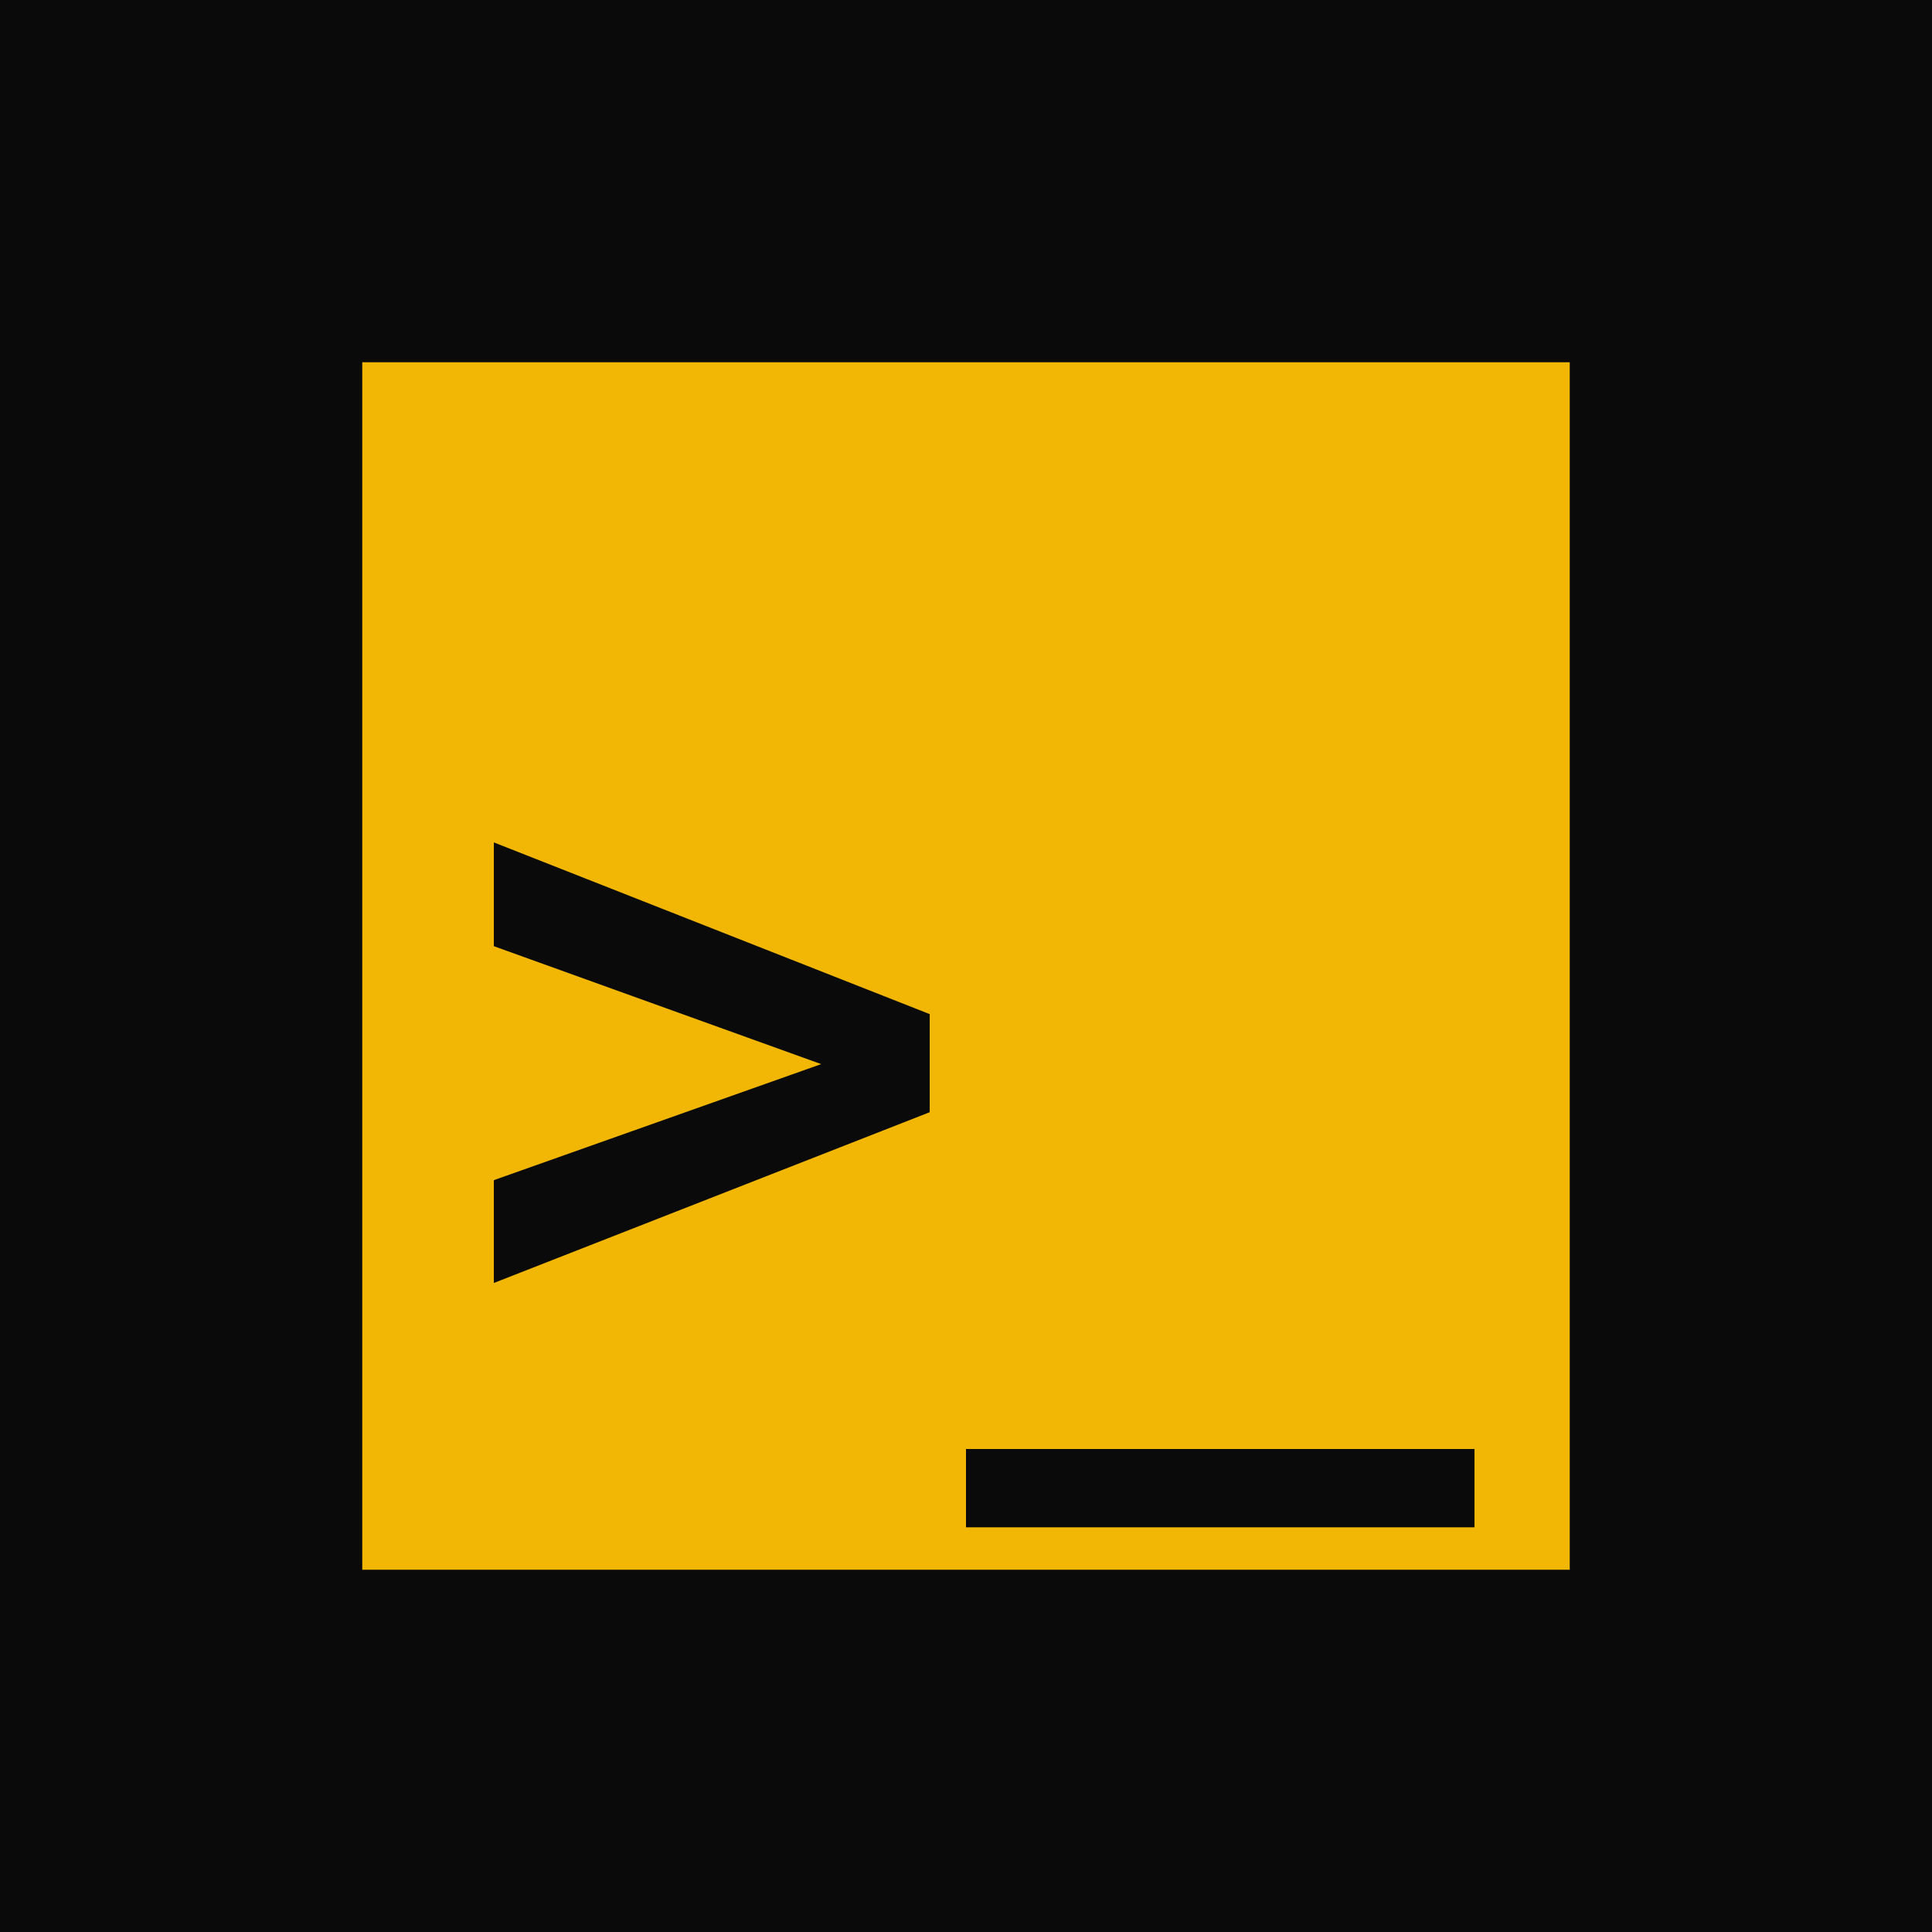
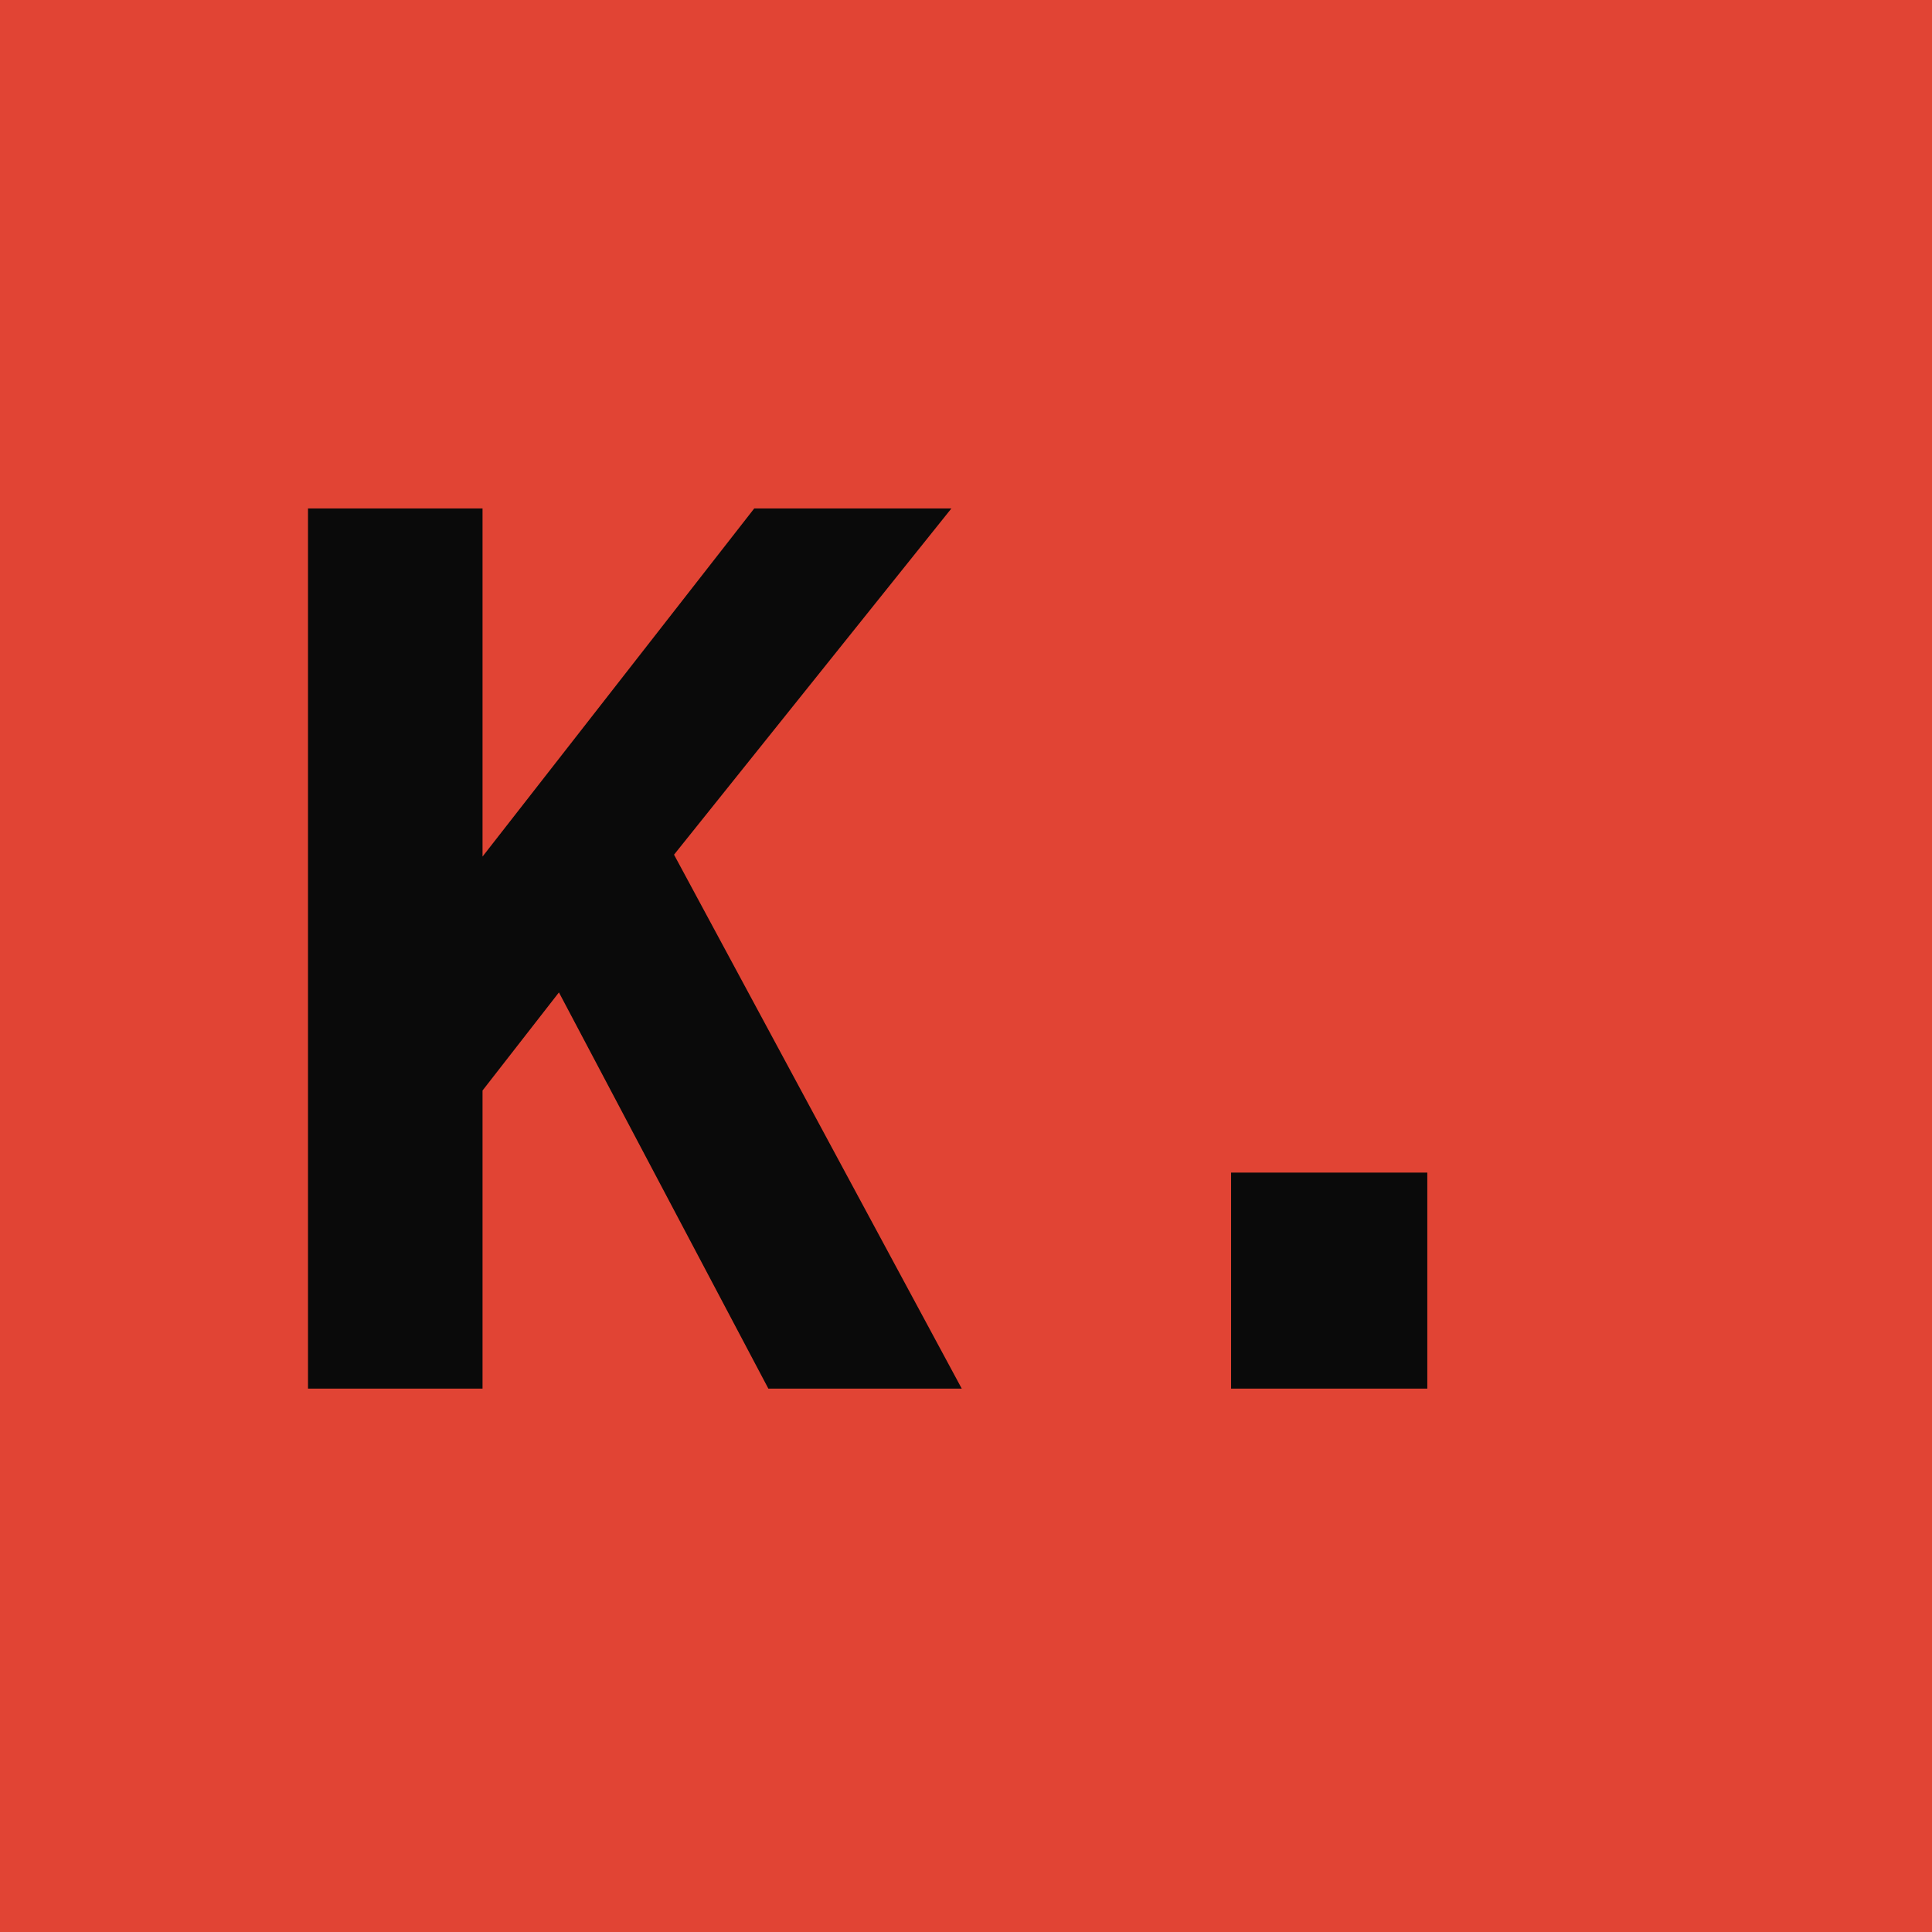
<svg xmlns="http://www.w3.org/2000/svg" viewBox="0 0 32 32">
-   <rect width="32" height="32" fill="#0A0A0A" />
-   <rect x="6" y="6" width="20" height="20" fill="#F2B705" />
-   <text x="16" y="22" font-family="monospace" font-size="14" font-weight="700" text-anchor="middle" fill="#0A0A0A">&gt;_</text>
+   <rect width="32" height="32" fill="#E14434" />
+   <text x="16" y="23" font-family="monospace" font-size="20" font-weight="700" text-anchor="middle" fill="#0A0A0A">K.</text>
</svg>
